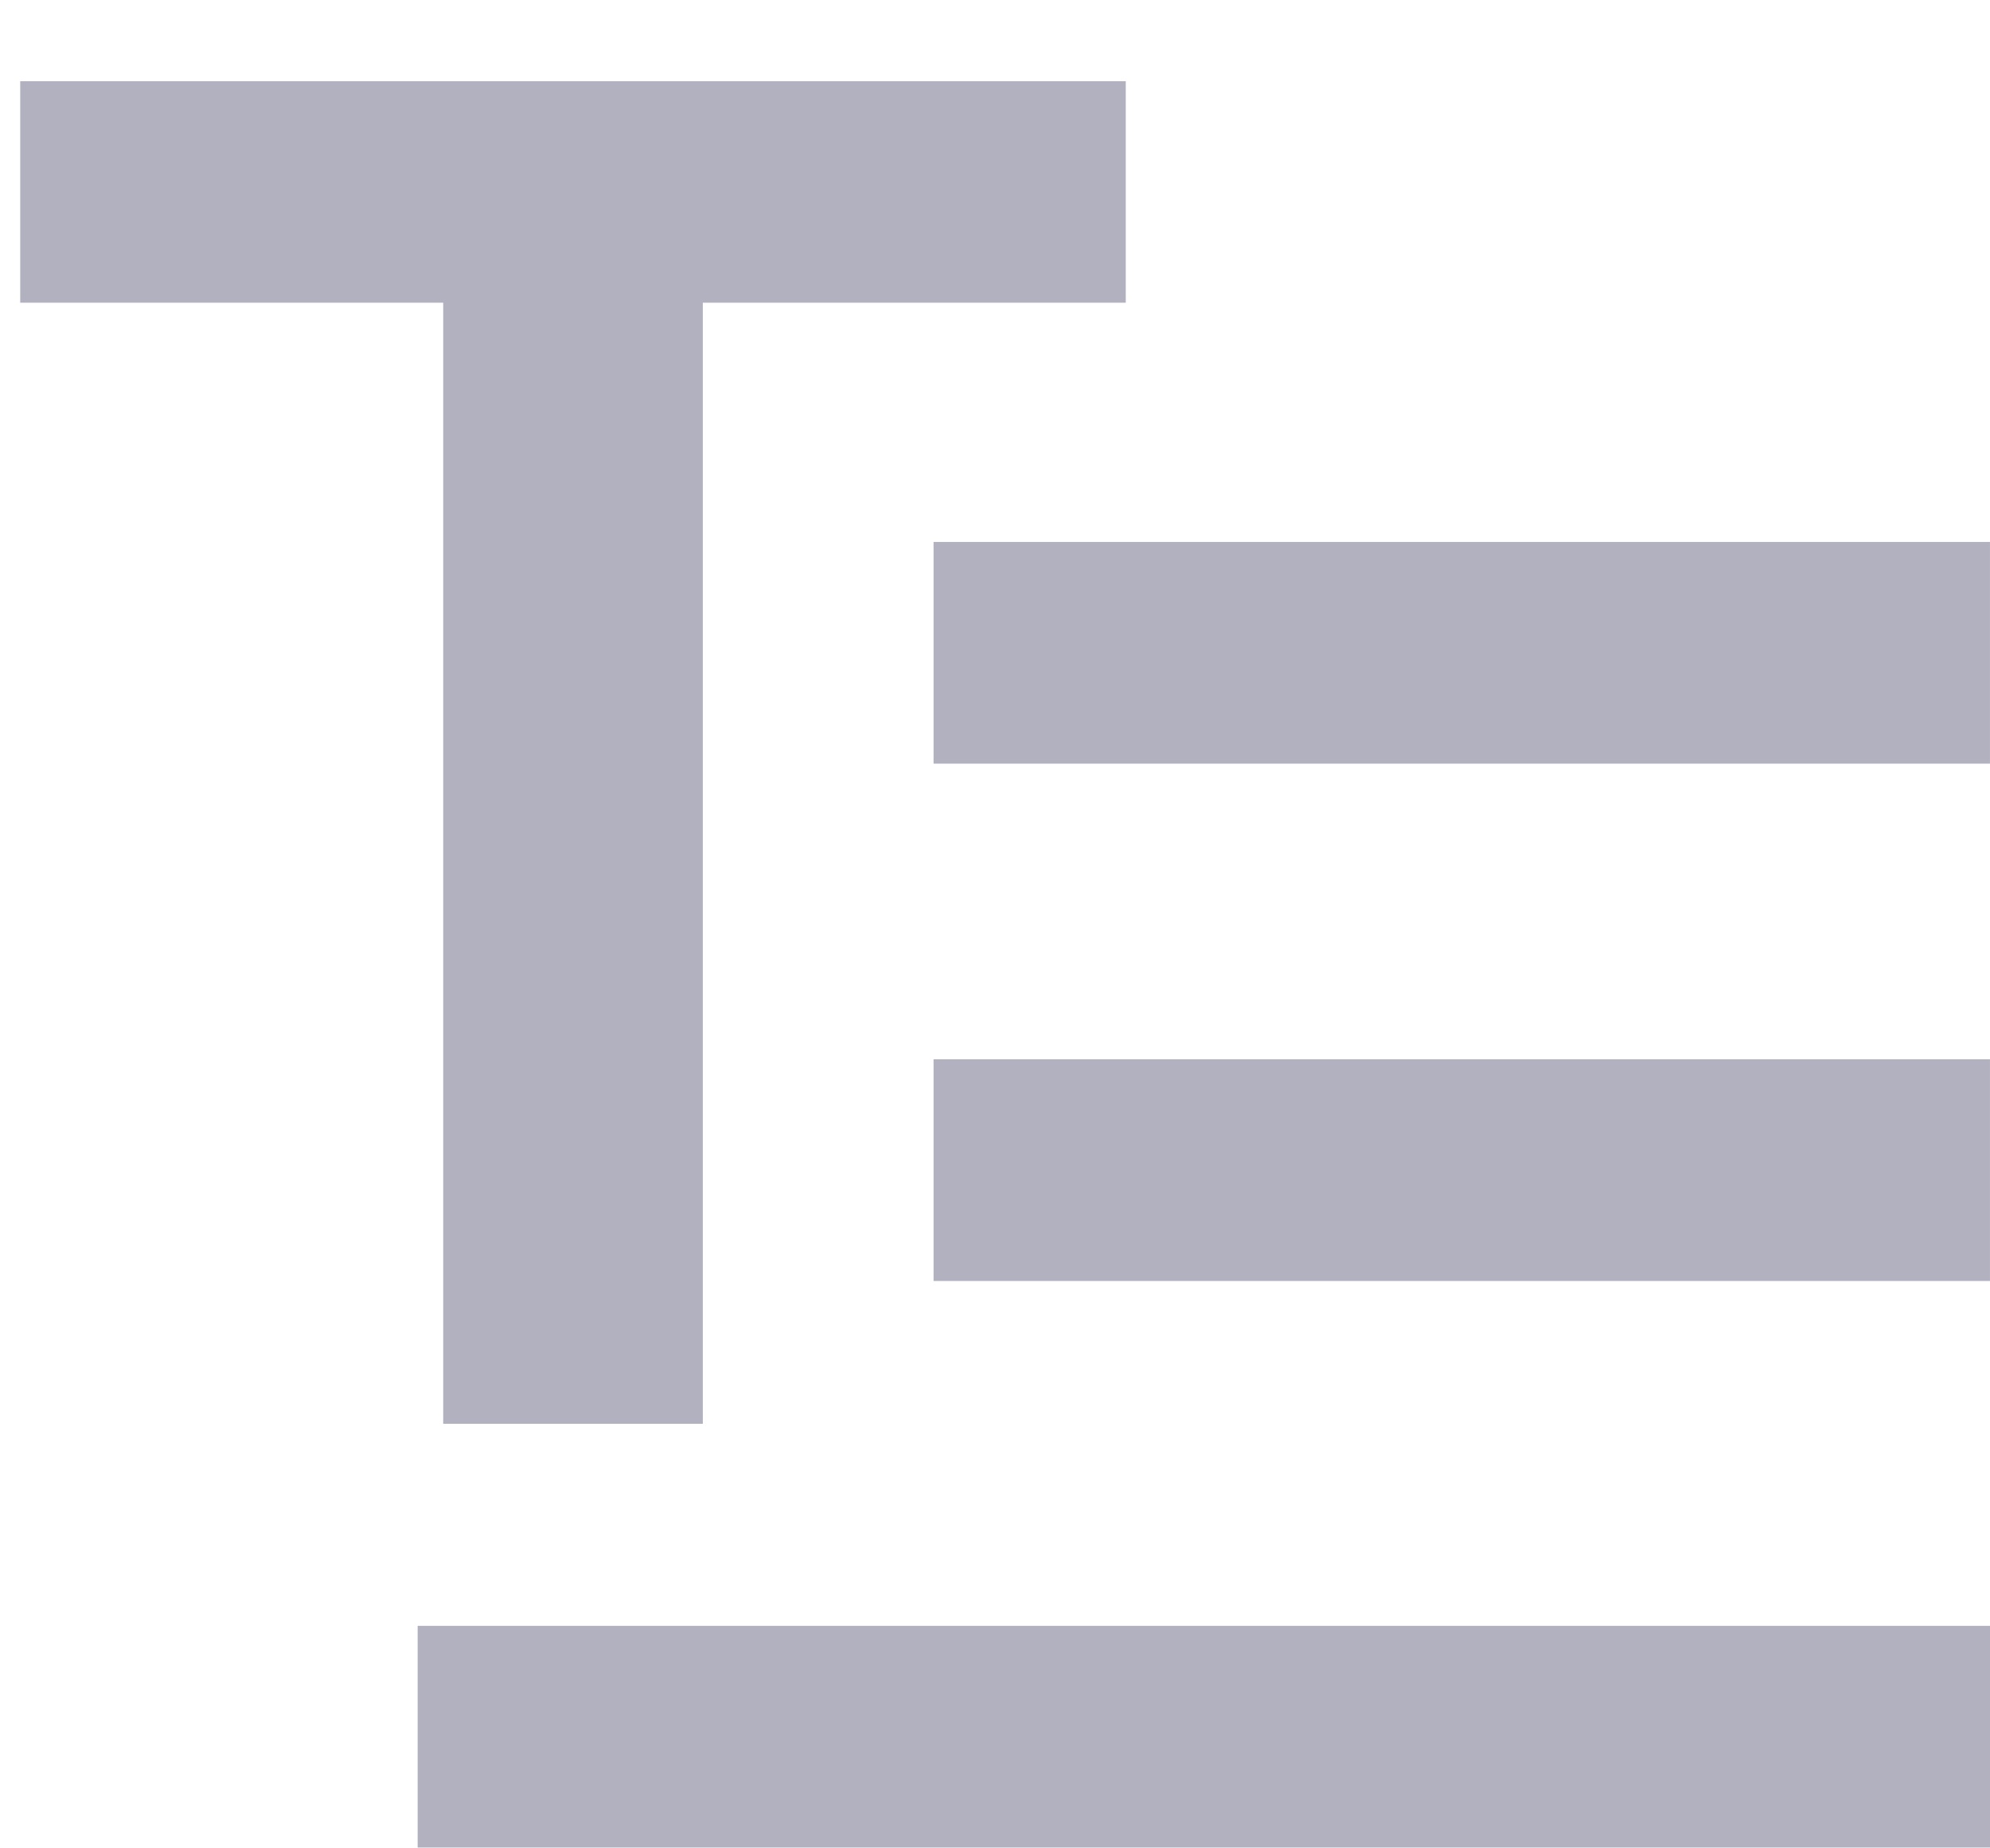
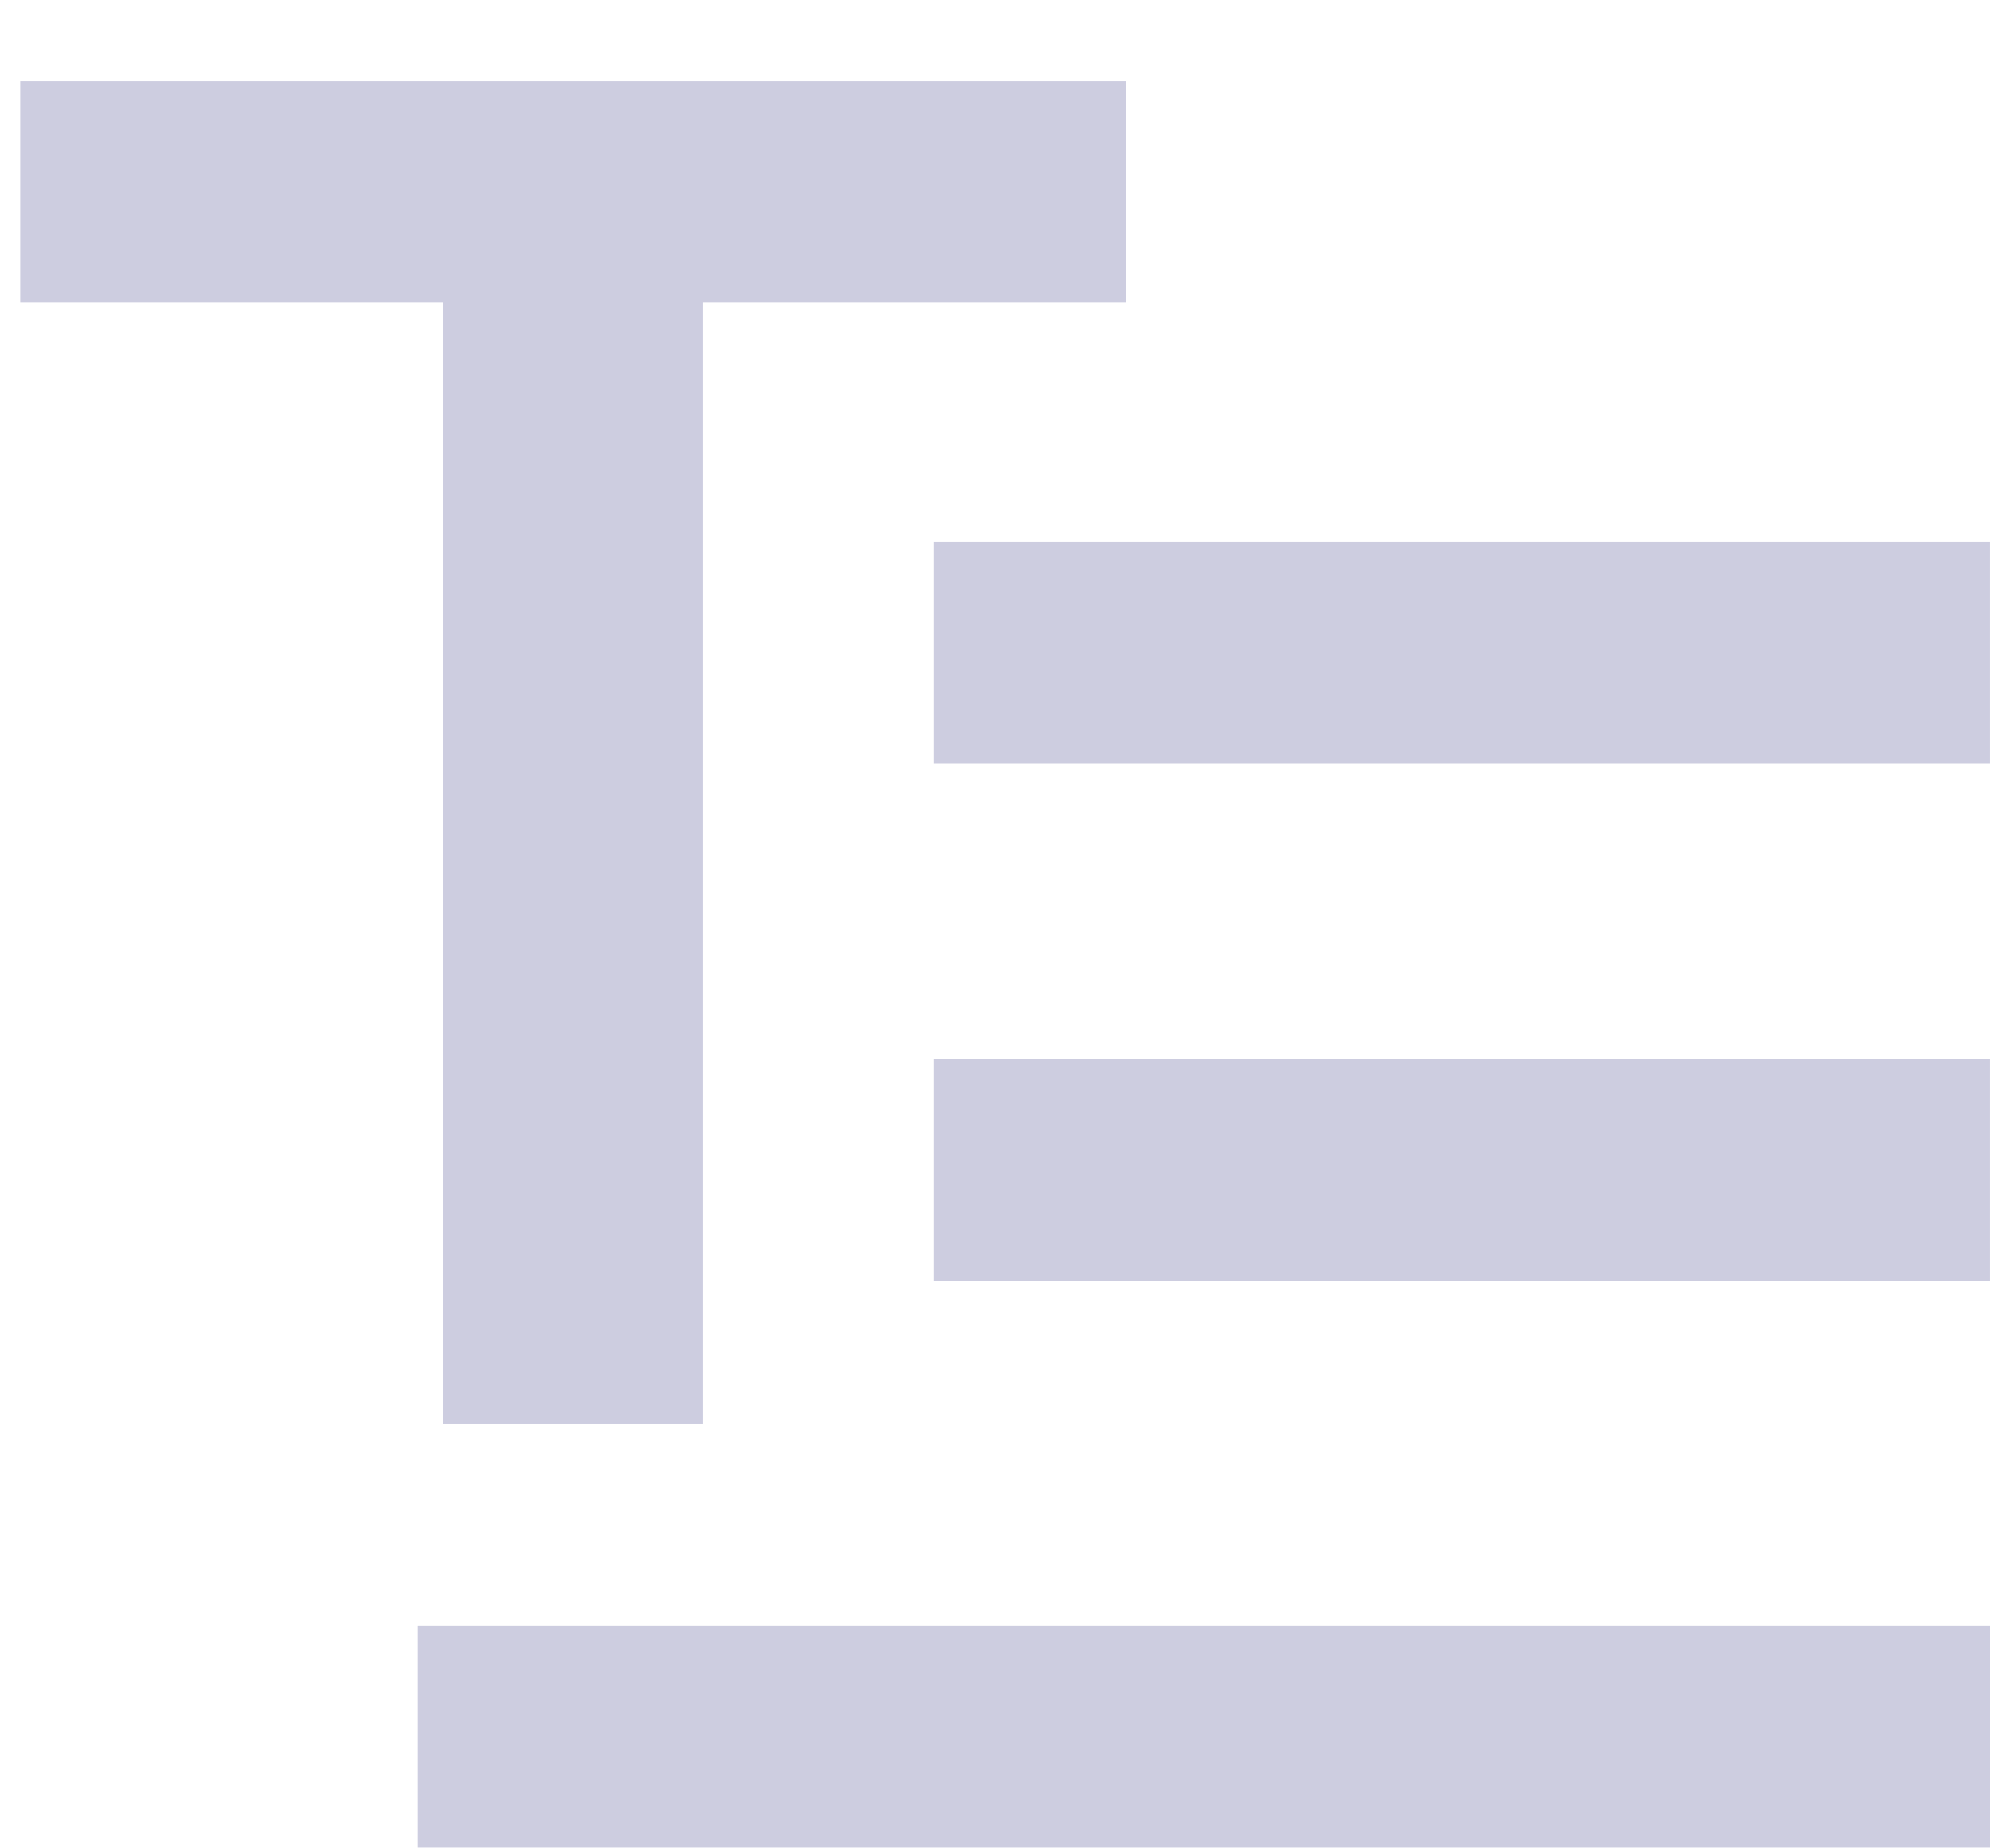
<svg xmlns="http://www.w3.org/2000/svg" width="56" height="52" viewBox="0 0 56 52" fill="none">
-   <path d="M12.472 40.073V8.52H0.569V2.286H31.68V8.52H19.778V40.073H12.472Z" fill="#B1B1C0" />
-   <rect x="26.271" y="15.253" width="29.728" height="6.24" fill="#B1B1C0" />
-   <rect x="26.271" y="29.814" width="29.728" height="6.24" fill="#B1B1C0" />
-   <rect x="11.753" y="45.76" width="44.247" height="6.24" fill="#B1B1C0" />
+   <path d="M12.472 40.073V8.52H0.569V2.286H31.68V8.52H19.778V40.073H12.472Z" fill="#CDCDE0" />
+   <rect x="26.271" y="15.253" width="29.728" height="6.24" fill="#CDCDE0" />
+   <rect x="26.271" y="29.814" width="29.728" height="6.24" fill="#CDCDE0" />
+   <rect x="11.753" y="45.76" width="44.247" height="6.24" fill="#CDCDE0" />
</svg>
